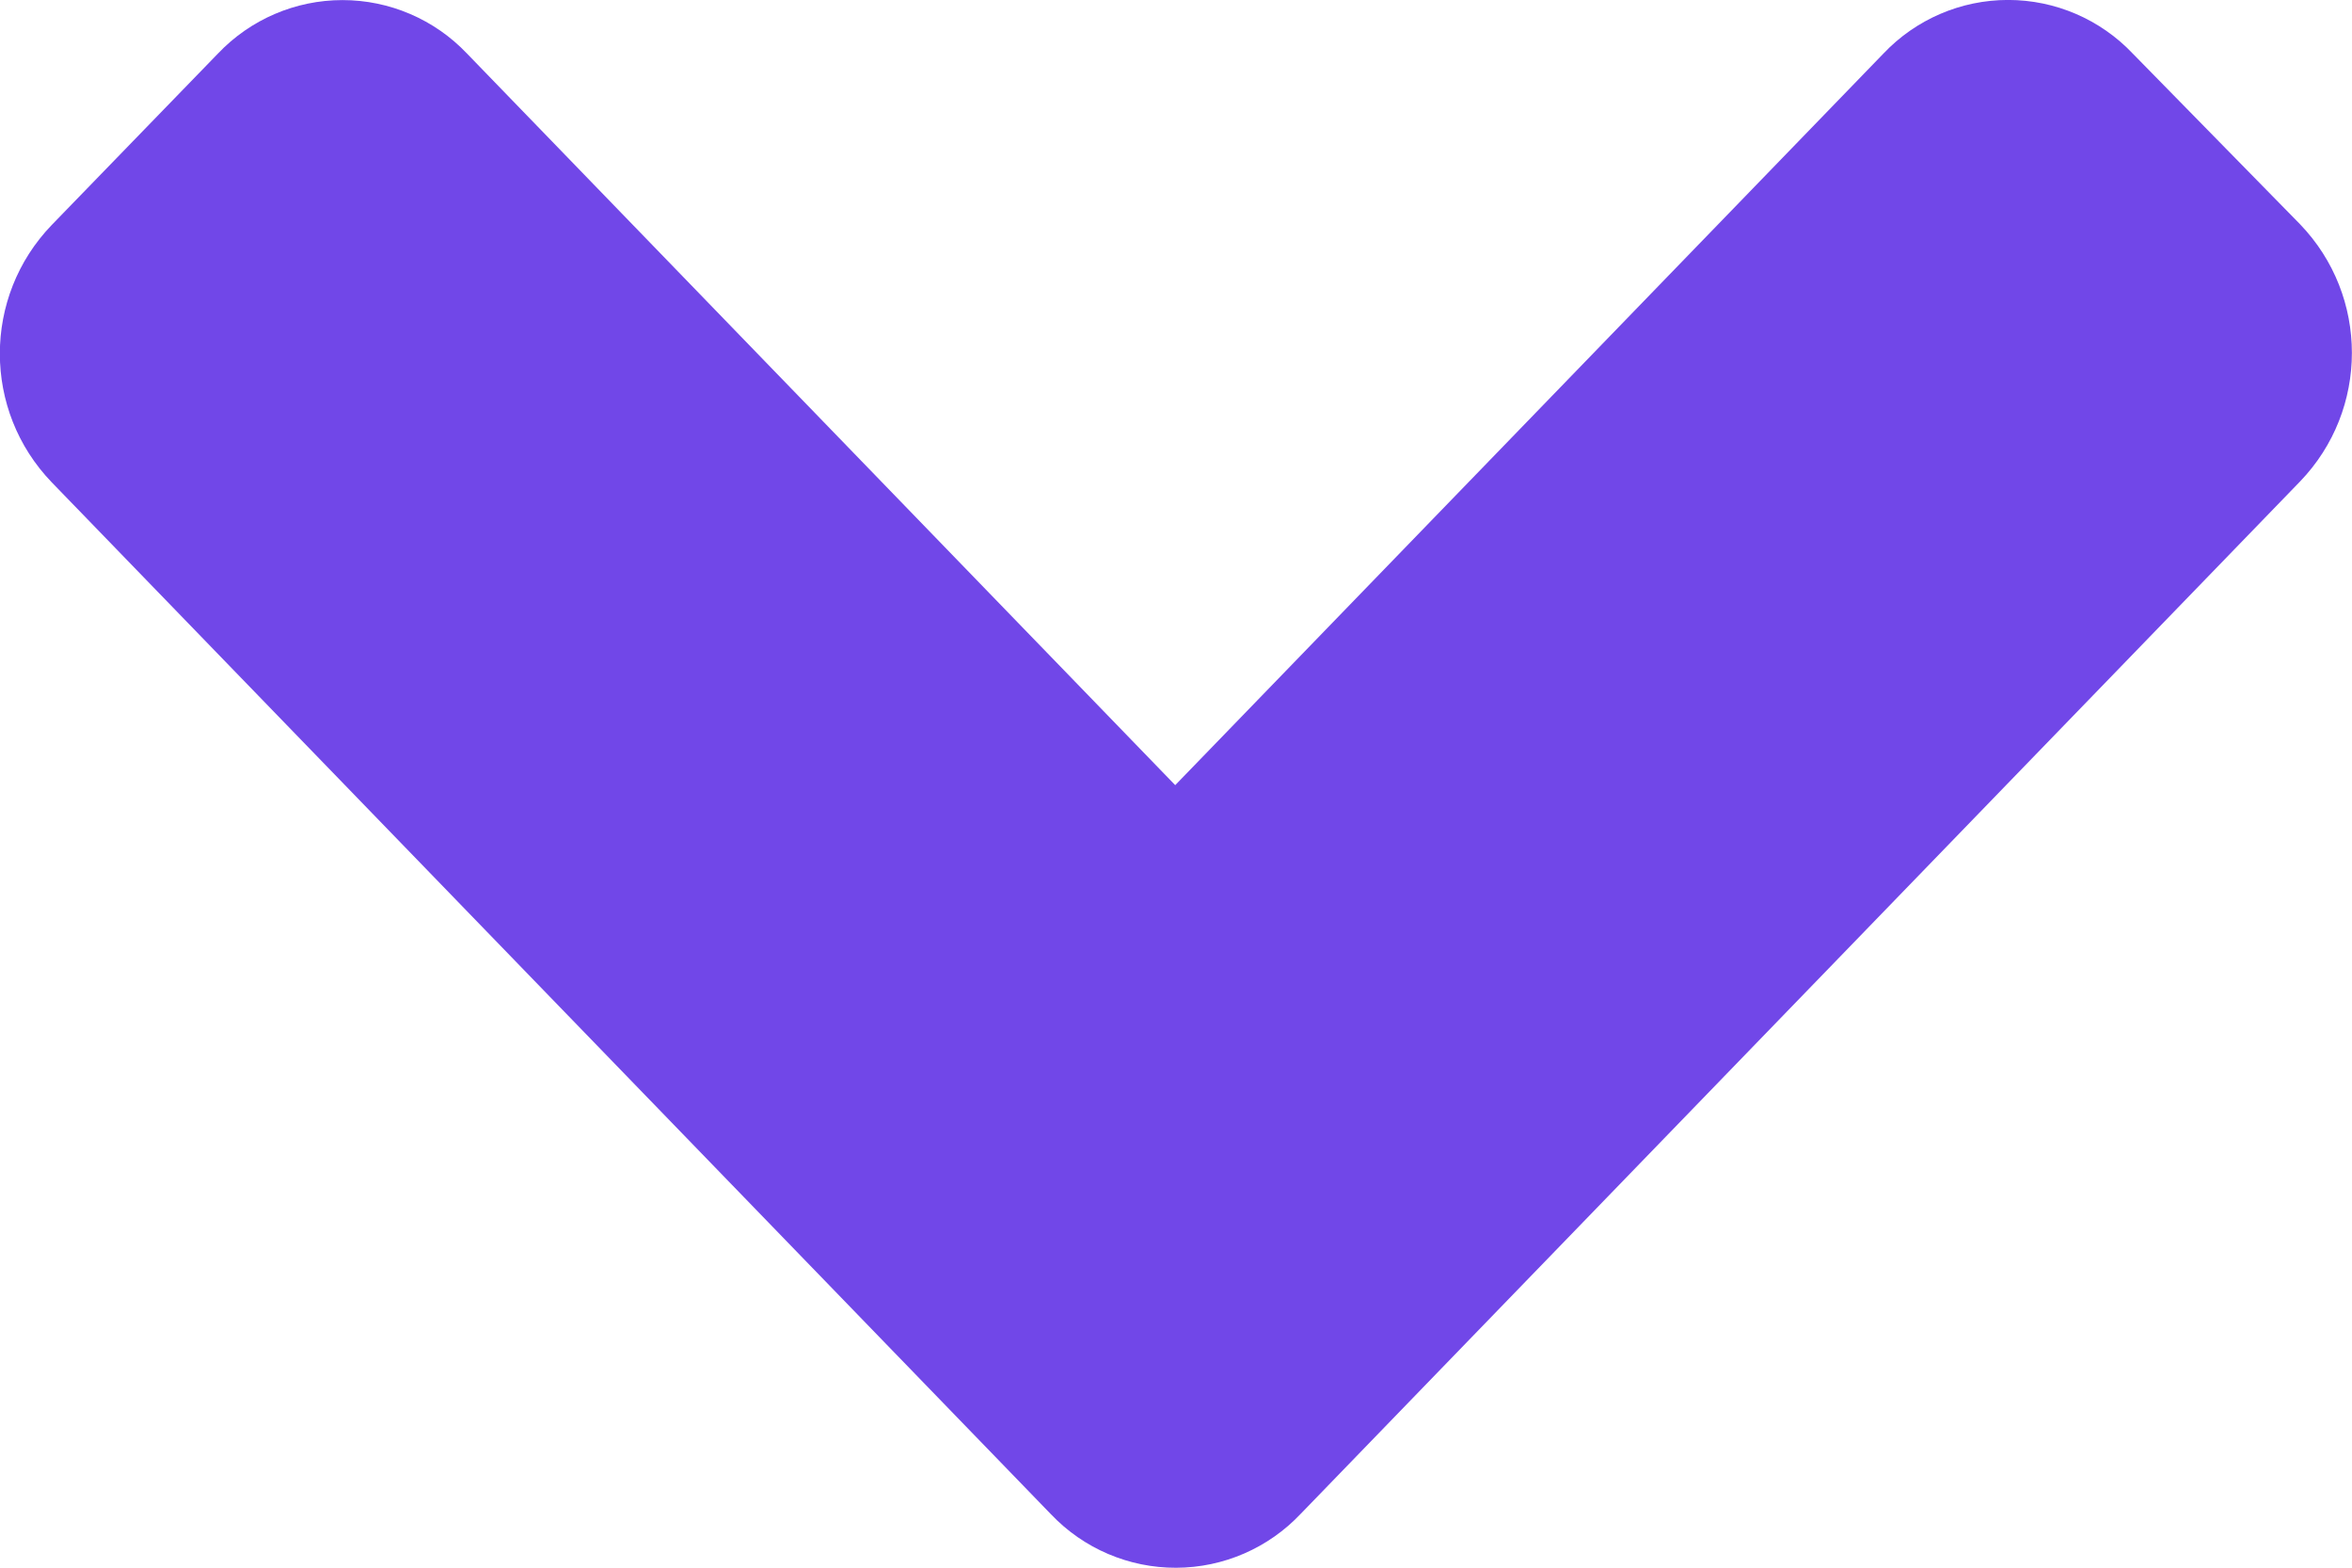
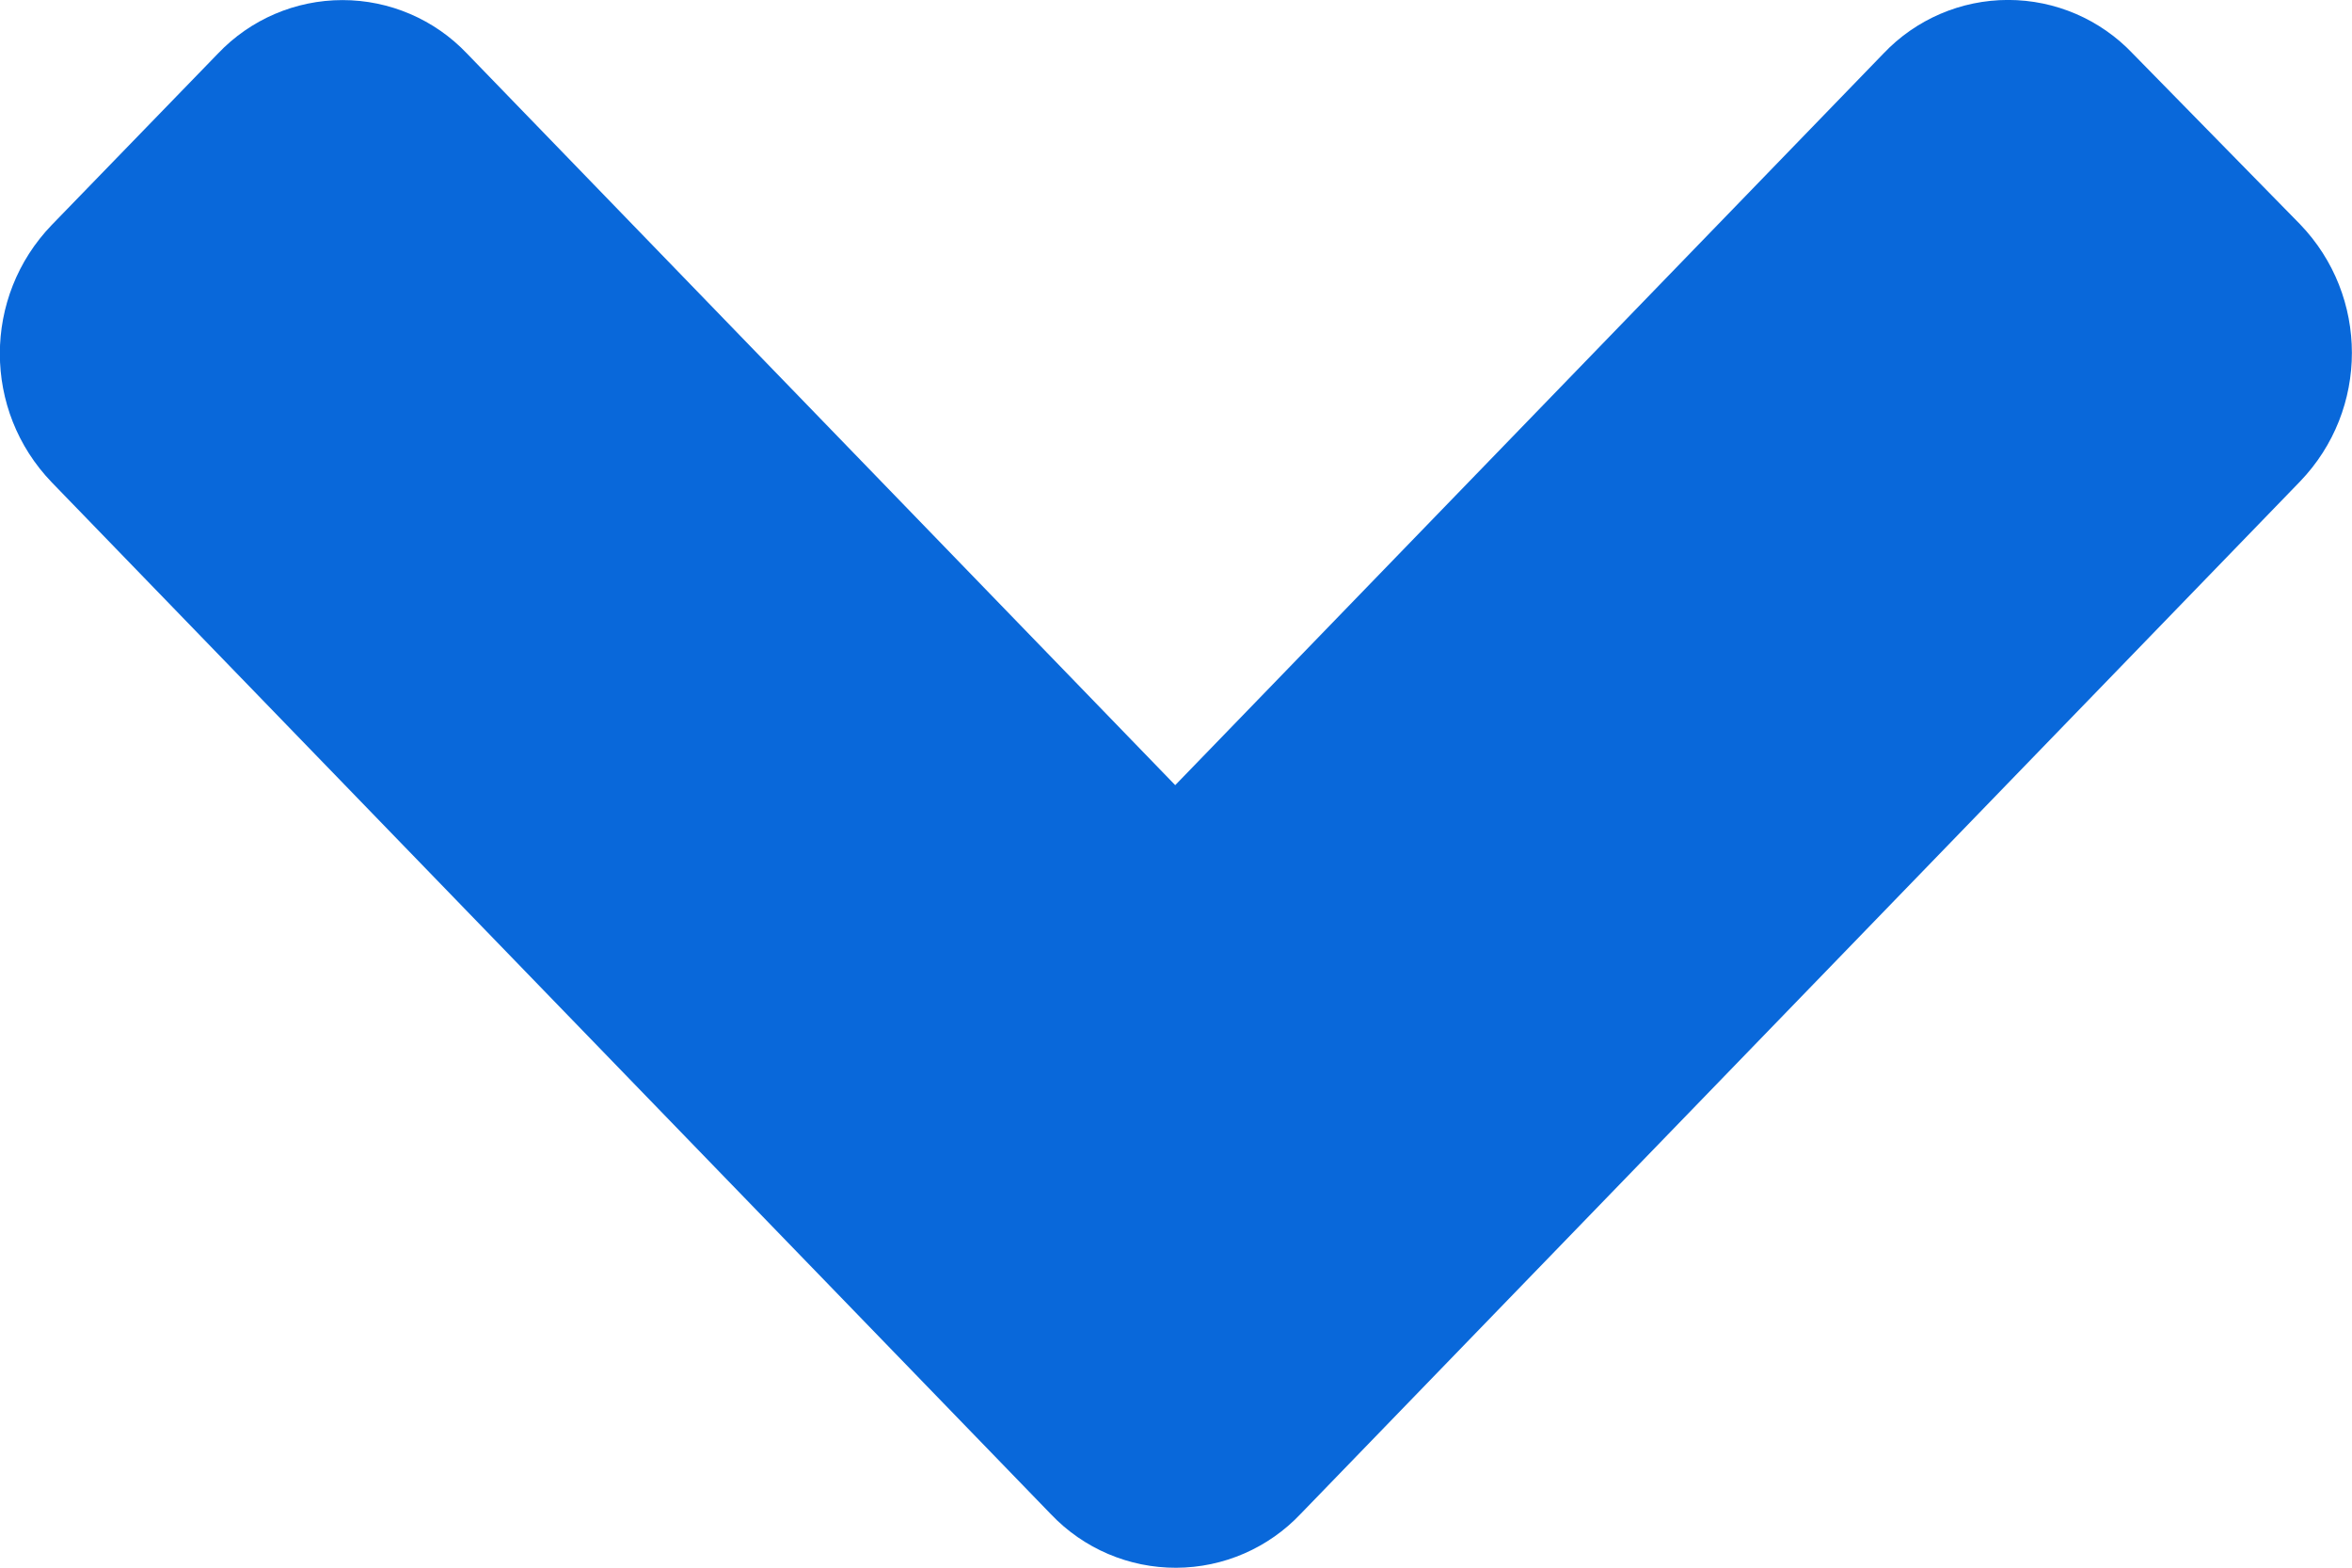
<svg xmlns="http://www.w3.org/2000/svg" width="9" height="6" fill="none">
-   <path fill="#7147E8" d="M4.022 5.796.198 1.846a.71.71 0 0 1 0-.985L.834.205a.657.657 0 0 1 .953 0l2.71 2.8 2.71-2.8a.657.657 0 0 1 .954 0l.64.653a.71.71 0 0 1 0 .985l-3.823 3.95a.658.658 0 0 1-.956.003Z" />
+   <path fill="#0968da" d="M4.022 5.796.198 1.846a.71.71 0 0 1 0-.985L.834.205a.657.657 0 0 1 .953 0l2.71 2.8 2.71-2.8a.657.657 0 0 1 .954 0l.64.653a.71.71 0 0 1 0 .985l-3.823 3.95a.658.658 0 0 1-.956.003Z" />
</svg>
